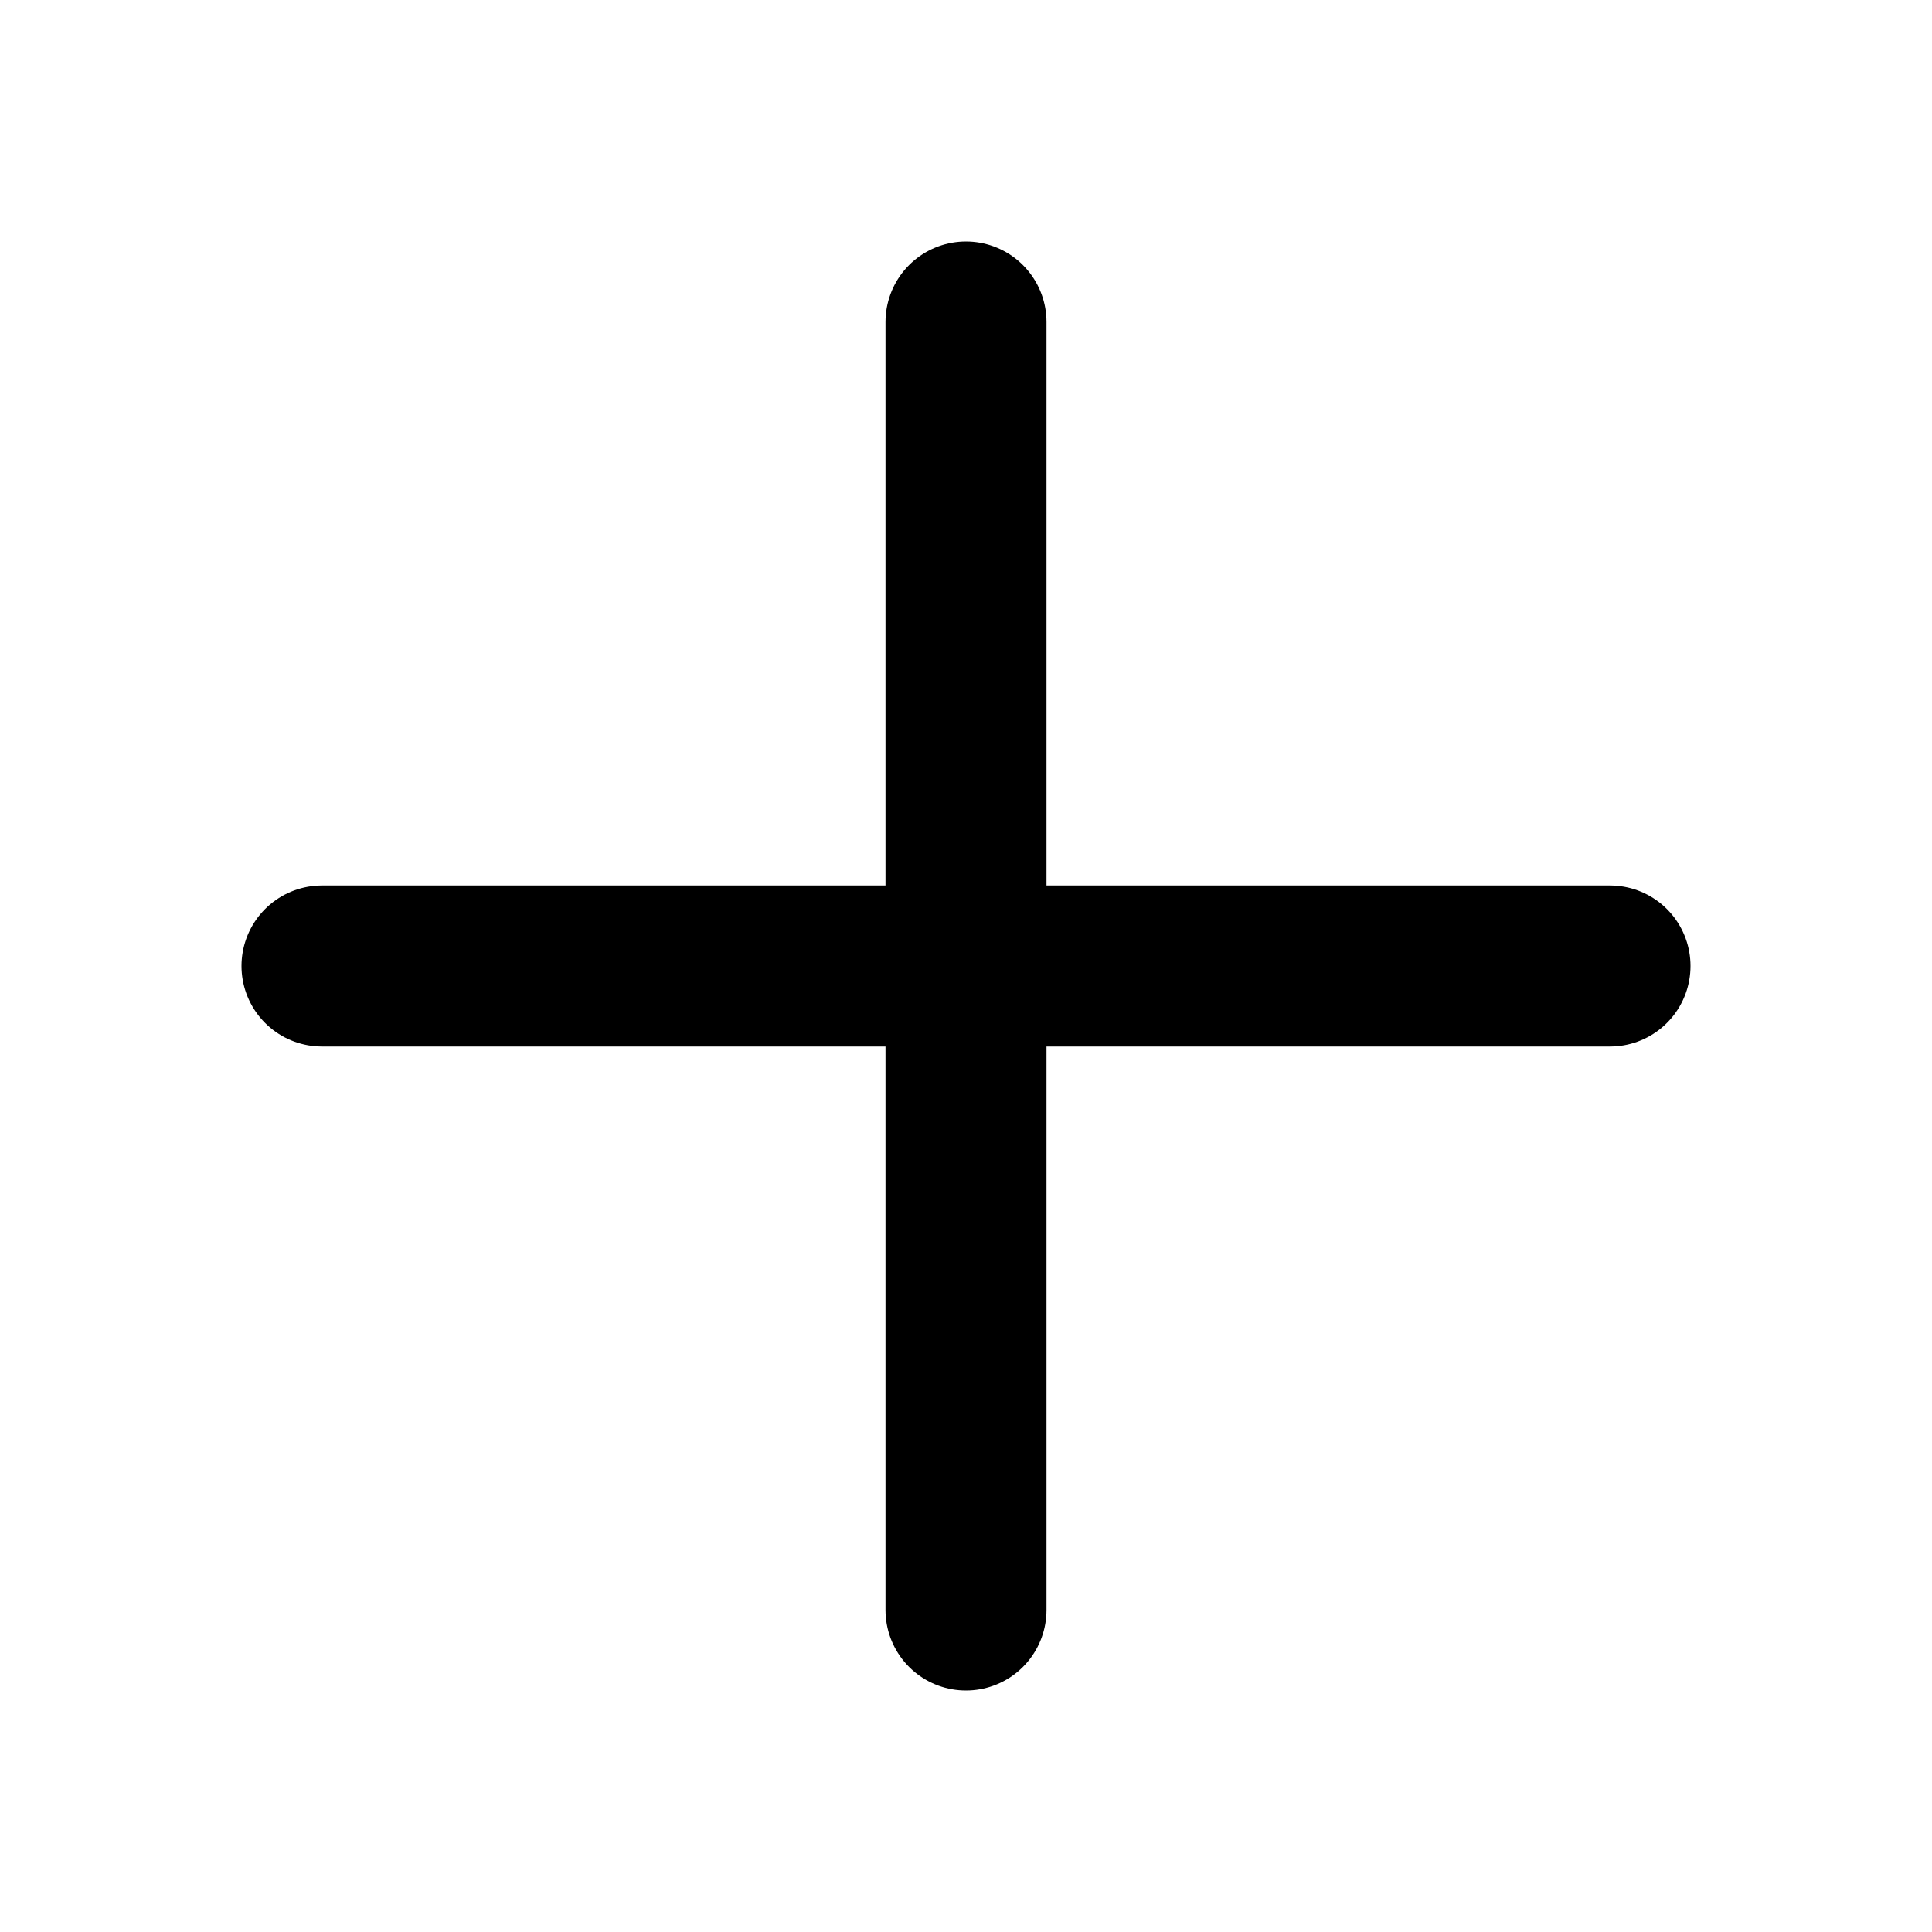
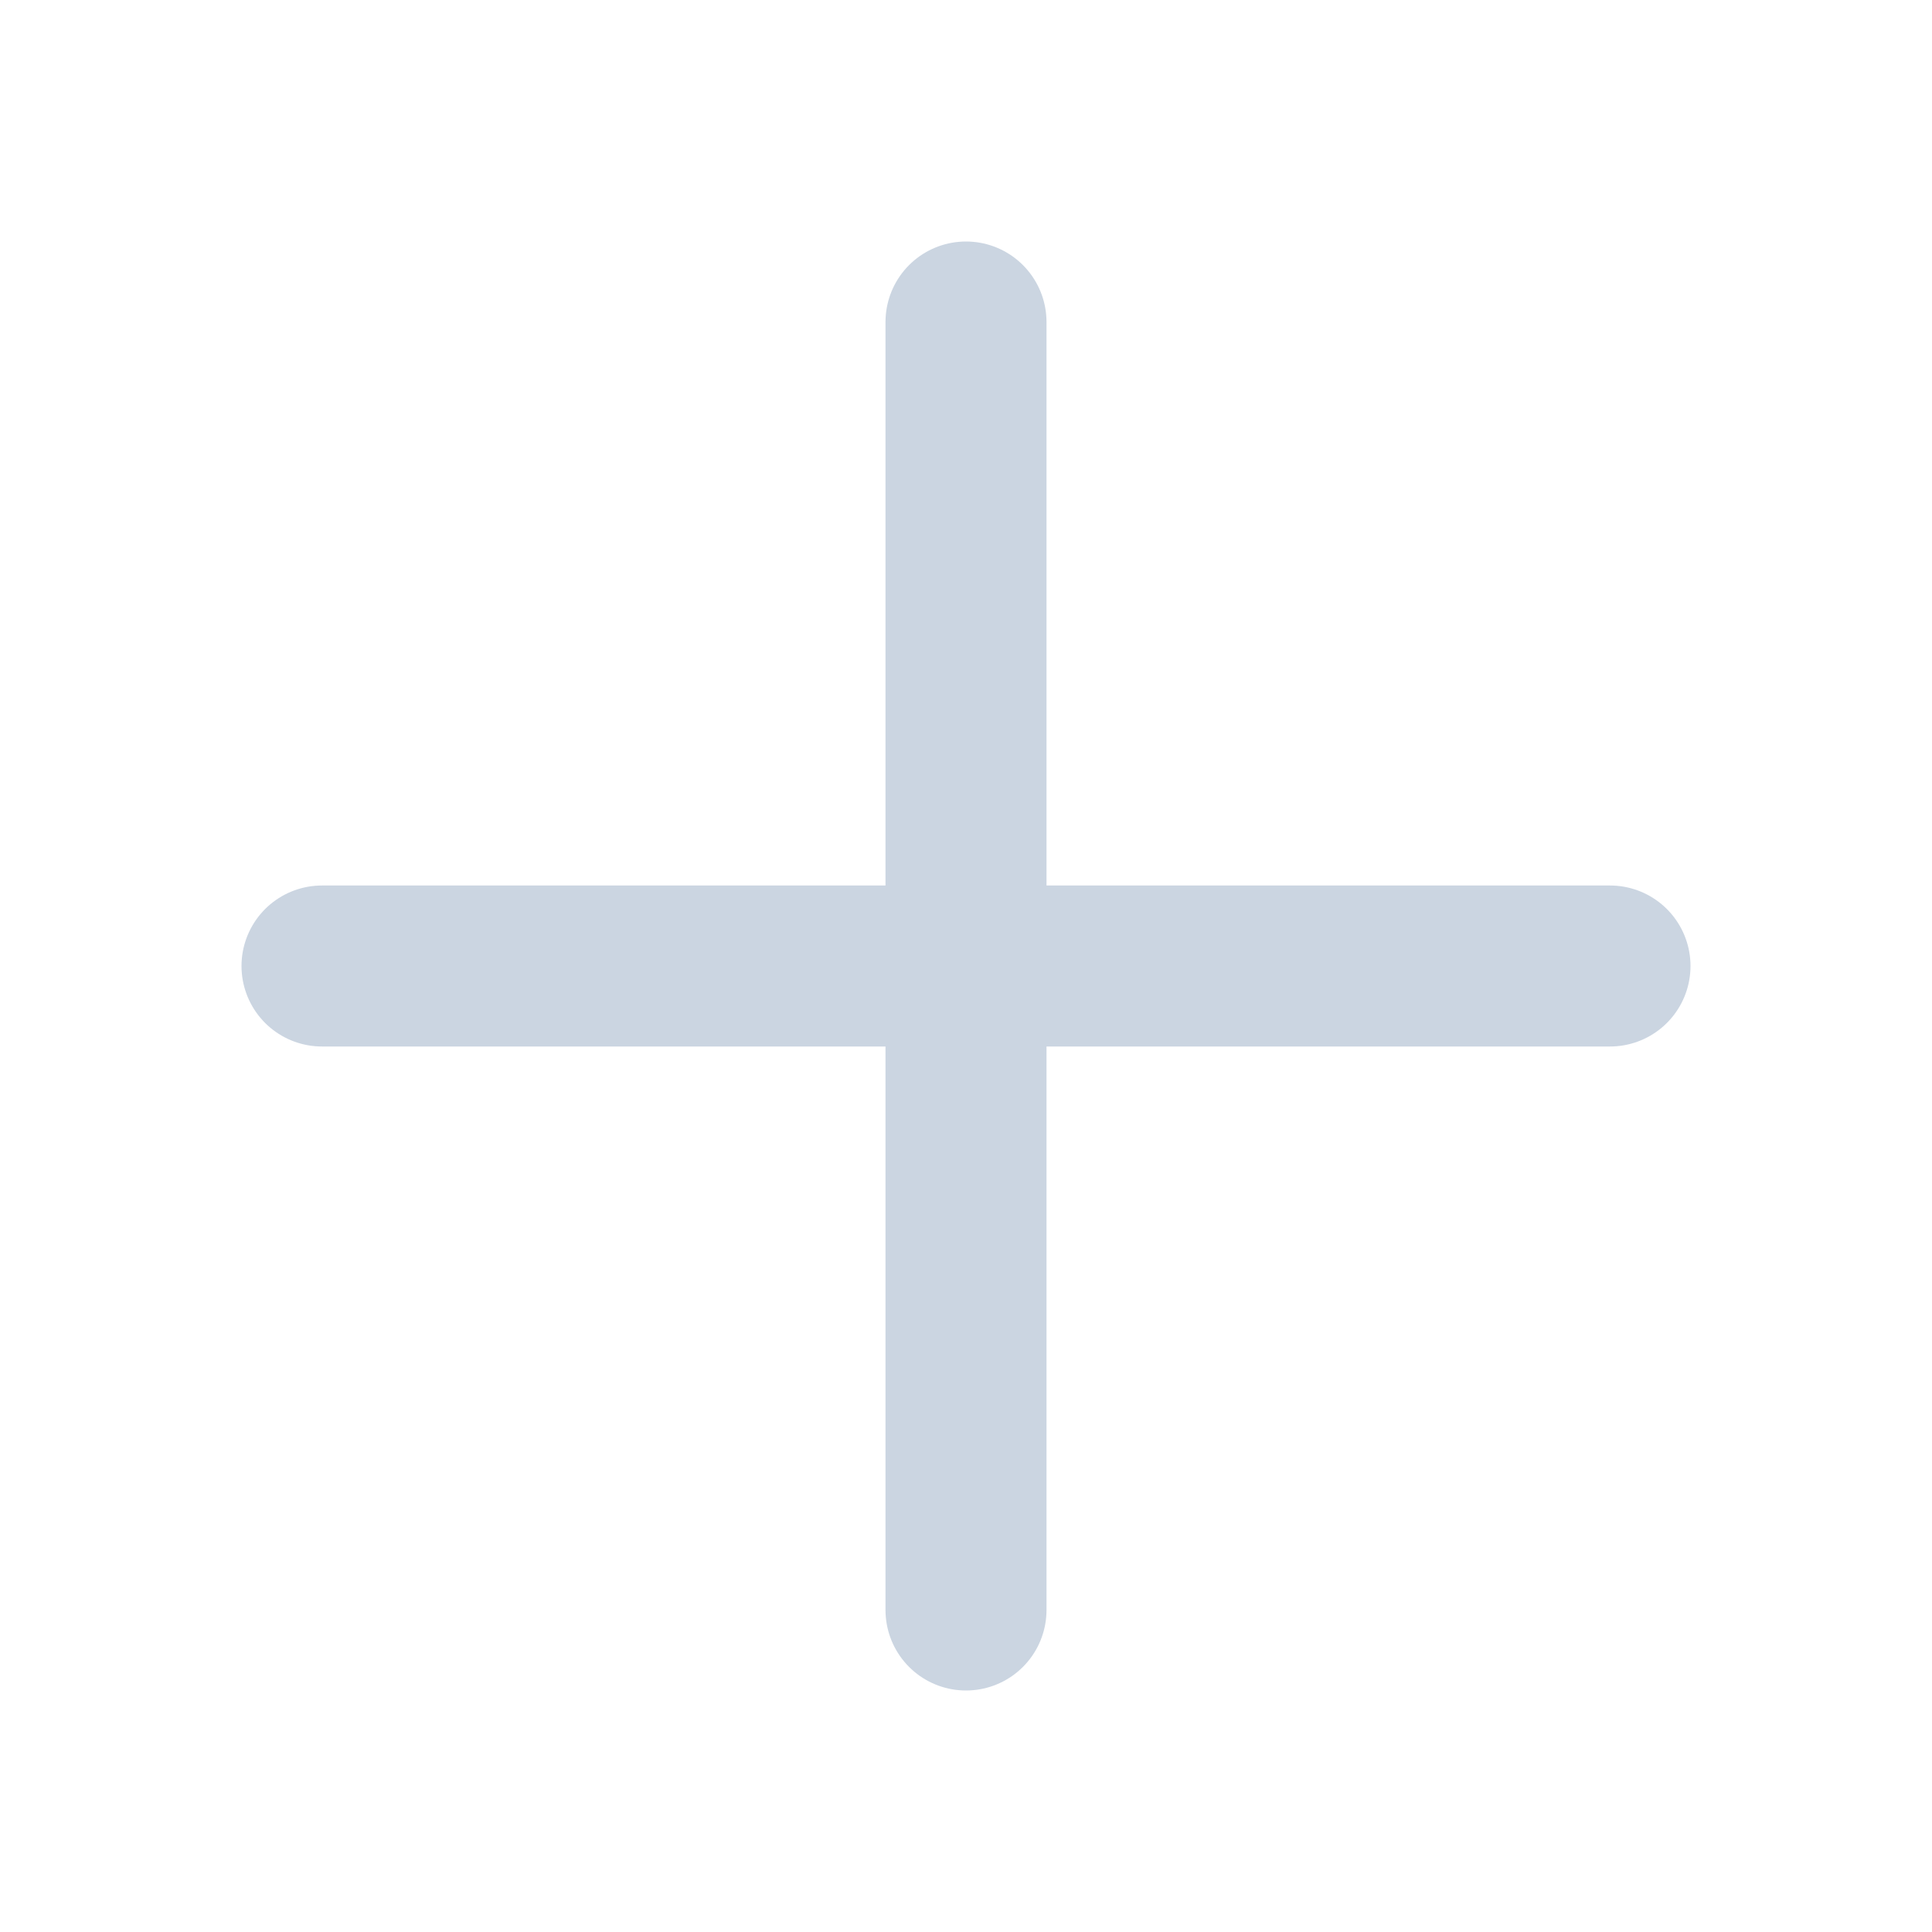
<svg xmlns="http://www.w3.org/2000/svg" width="800px" height="800px" viewBox="0 0 24 24" fill="none">
-   <path d="M4 12H20M12 4V20" stroke="#000000" stroke-width="2" stroke-linecap="round" stroke-linejoin="round" />
+   <path d="M4 12H20M12 4V20" stroke="#cbd5e1" stroke-width="2" stroke-linecap="round" stroke-linejoin="round" />
</svg>
